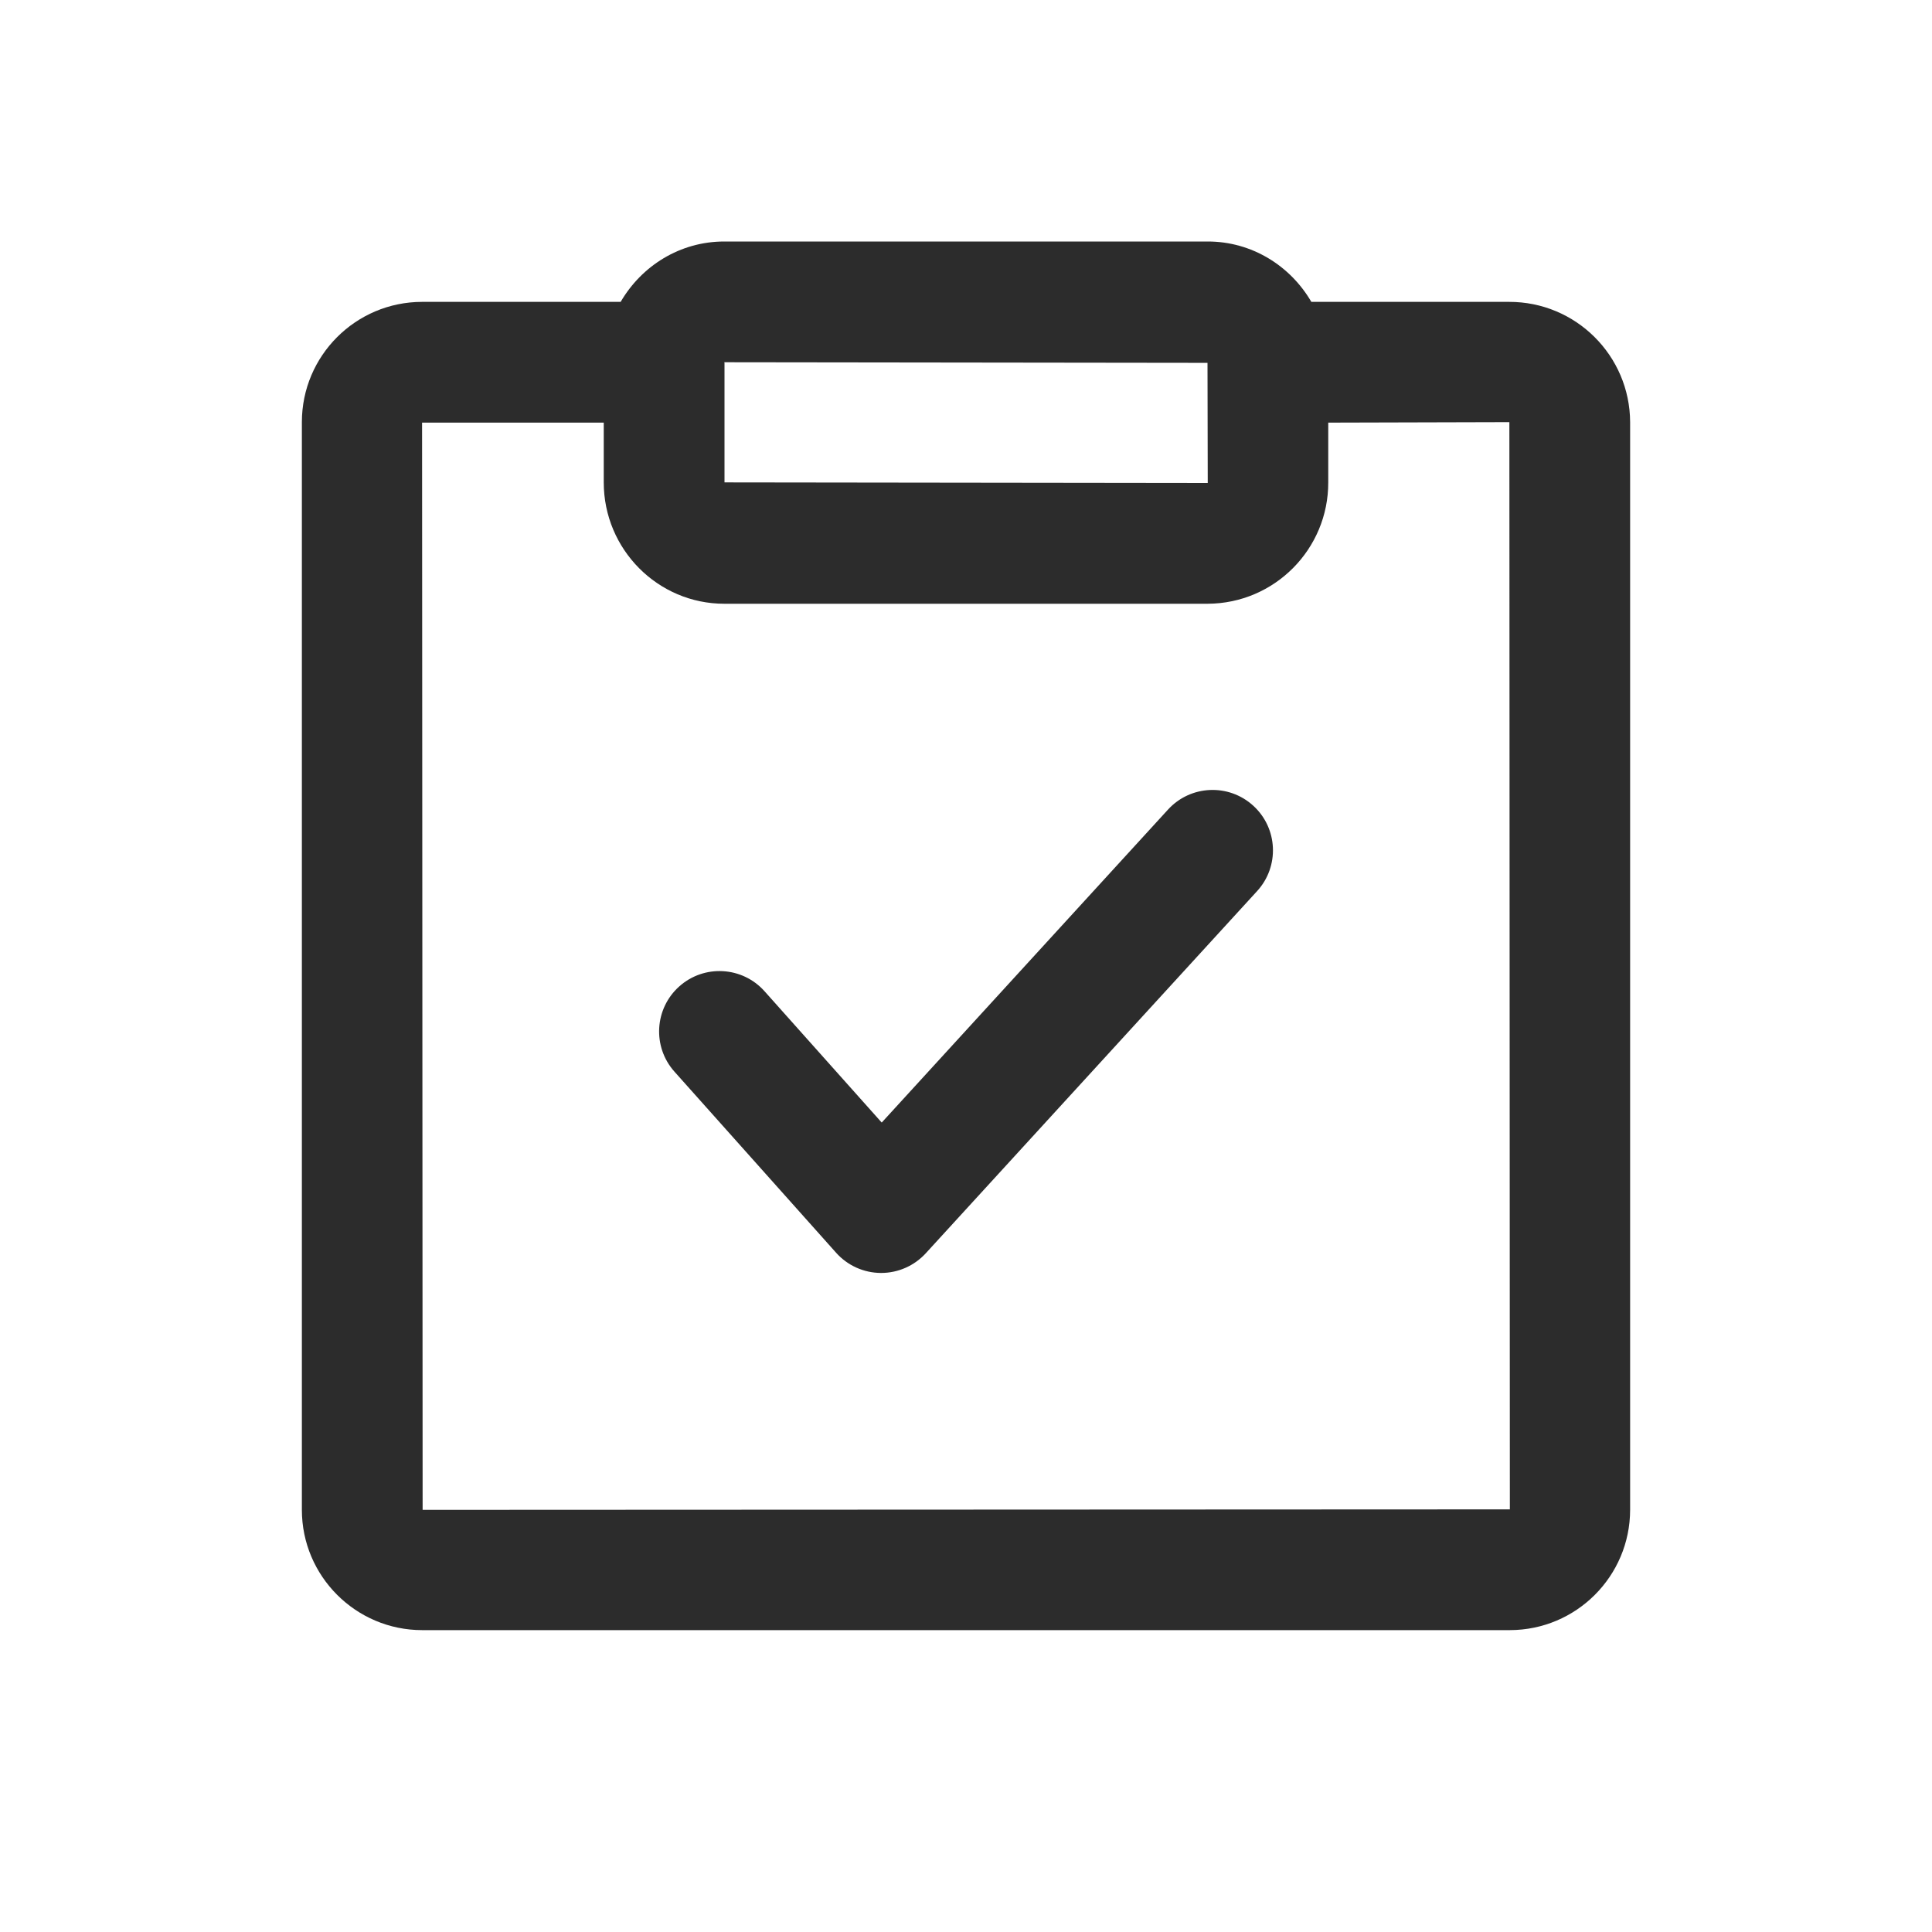
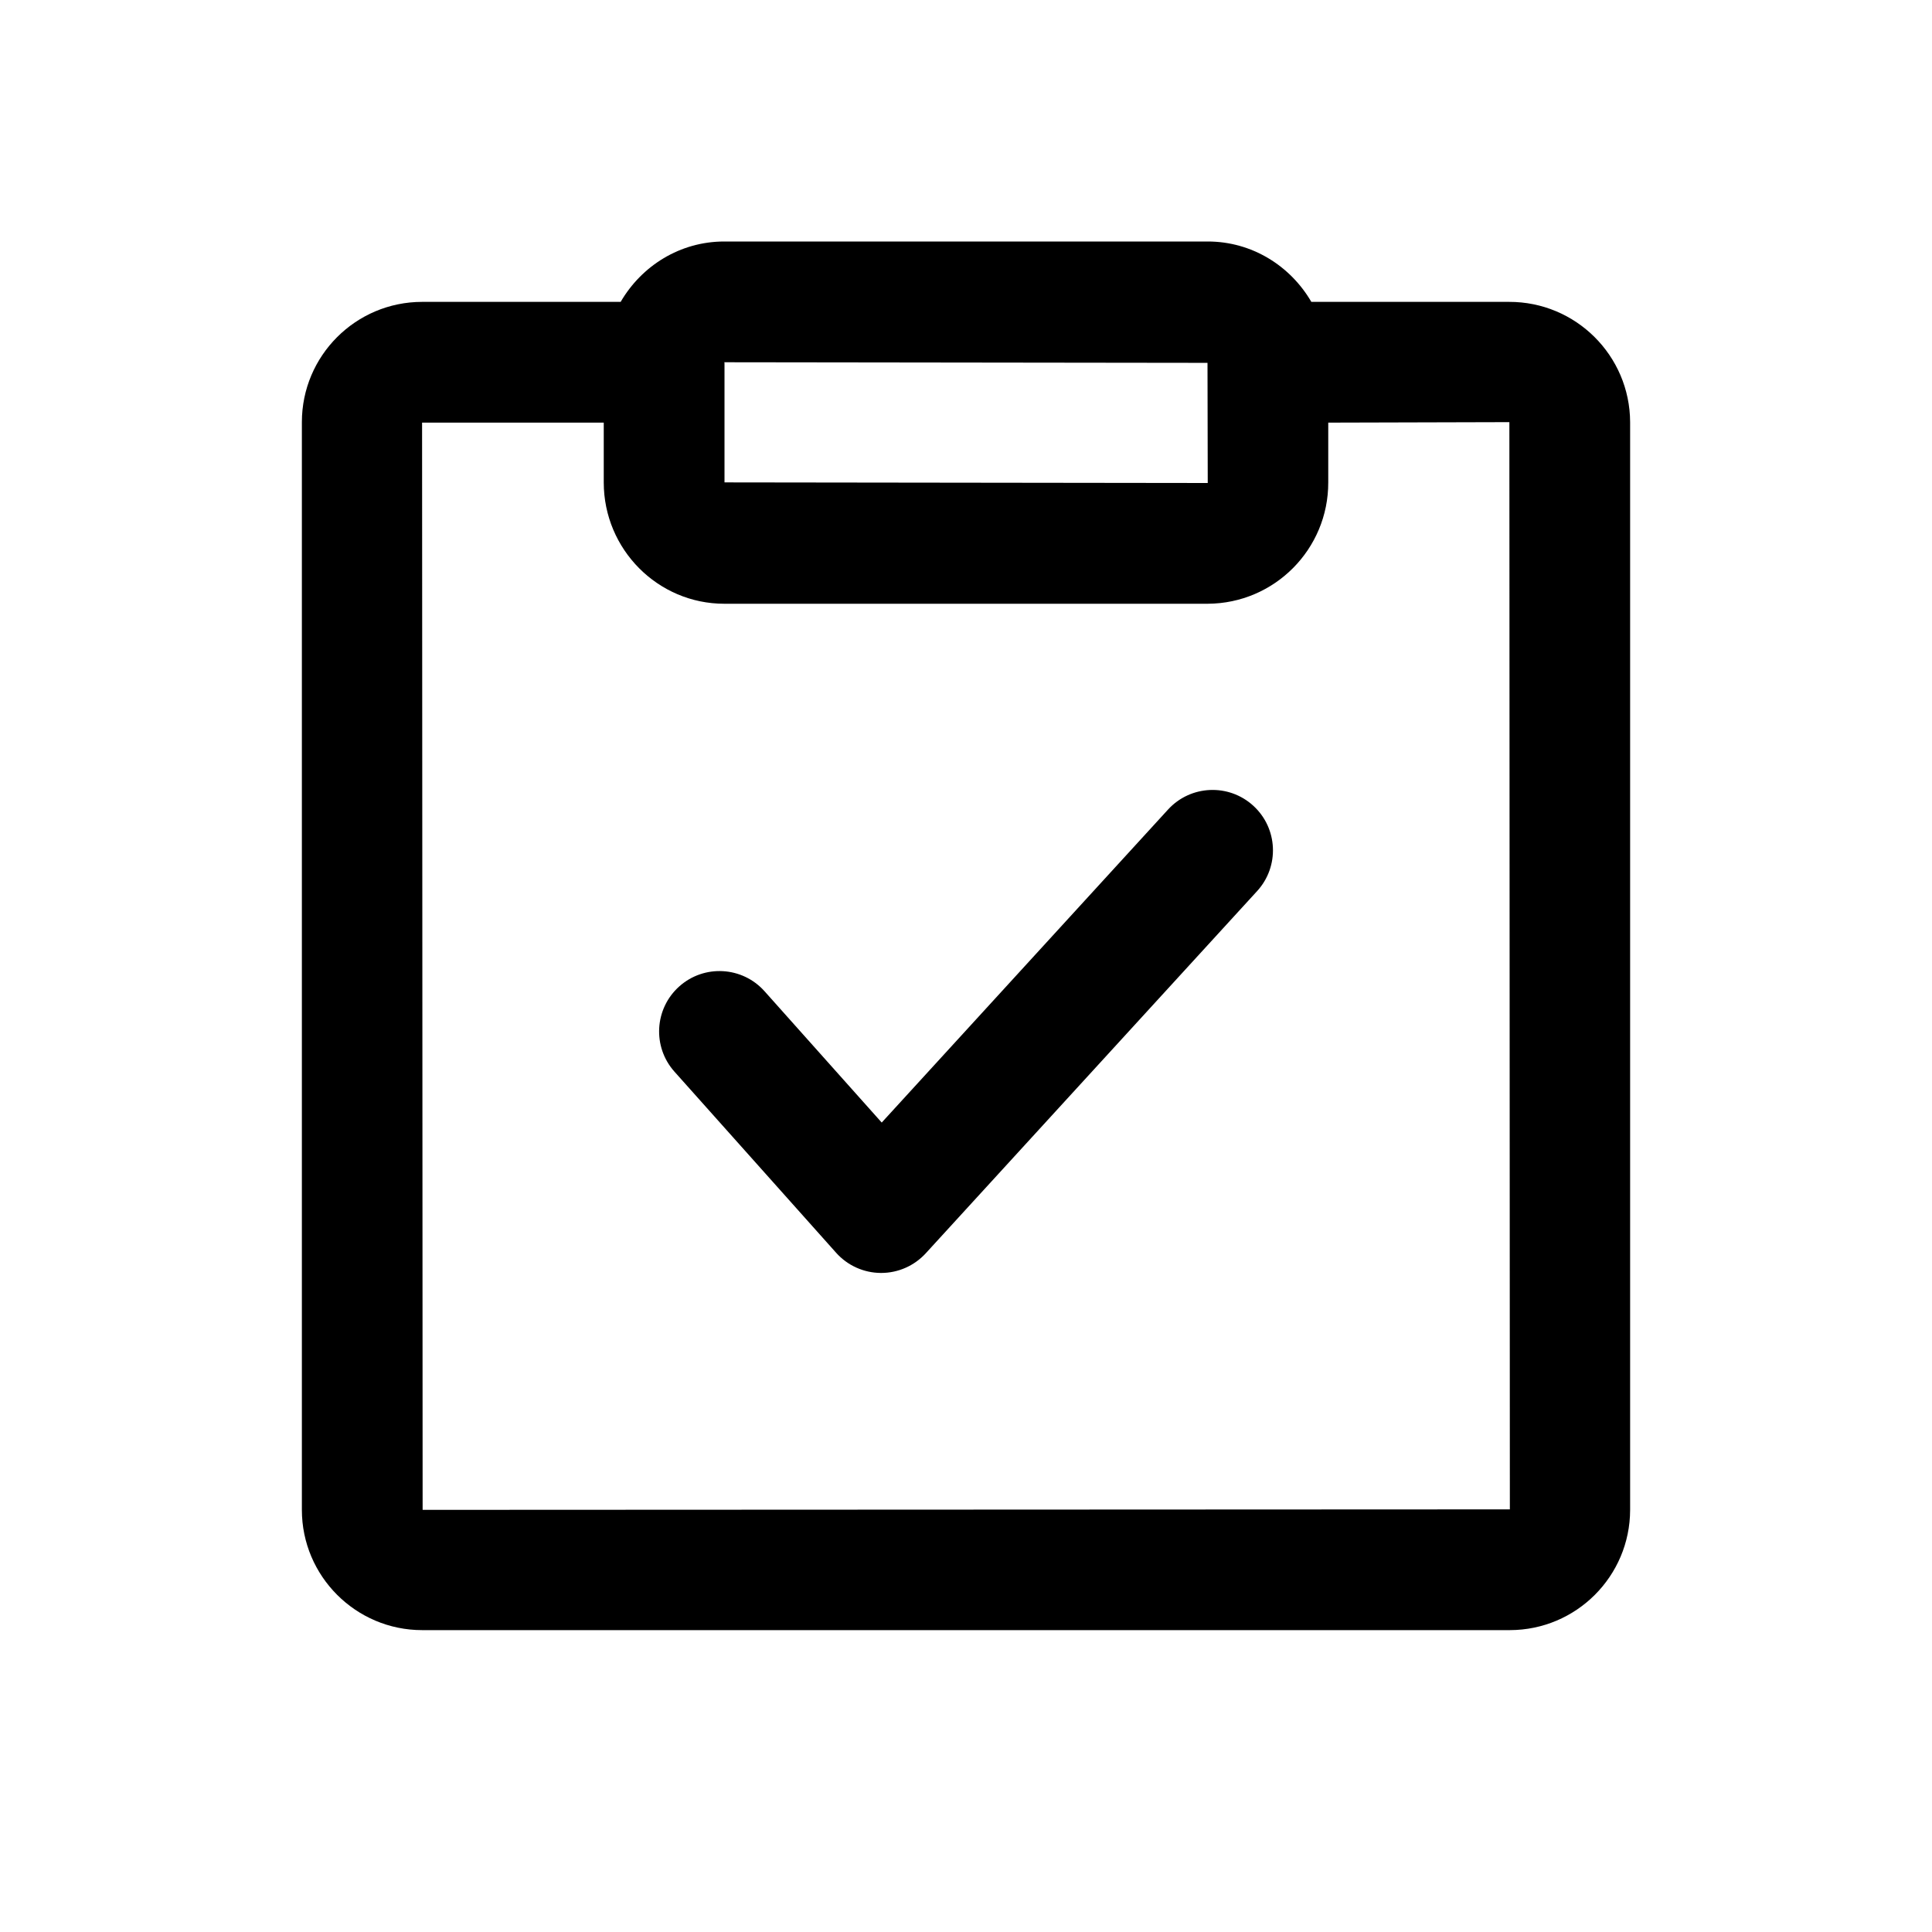
<svg xmlns="http://www.w3.org/2000/svg" t="1730360049129" class="icon" viewBox="0 0 1024 1024" version="1.1" p-id="9414" width="200" height="200">
-   <path d="M224 800.256L223.712 224H320v31.68c0 35.456 28.64 64.32 63.872 64.32h256.256A64.16 64.16 0 0 0 704 255.68V224l96-0.256L800.256 800 224 800.256zM640 192.32L640.128 256 384 255.68V192.32L383.872 192 640 192.32zM799.84 160H695.04c-11.072-19.04-31.424-32-54.912-32h-256.256c-23.488 0-43.808 12.928-54.912 32H223.712A63.776 63.776 0 0 0 160 223.744v576.512C160 835.392 188.608 864 223.744 864h576.512A63.84 63.84 0 0 0 864 800.256V223.744A64 64 0 0 0 799.84 160z" fill="#2c2c2c" p-id="9415" />
-   <path d="M619.072 429.088l-151.744 165.888-62.112-69.6a32 32 0 1 0-47.744 42.624l85.696 96a32 32 0 0 0 23.68 10.688h0.192c8.96 0 17.536-3.776 23.616-10.4l175.648-192a32 32 0 0 0-47.232-43.2" fill="#2c2c2c" p-id="9416" />
+   <path d="M224 800.256L223.712 224H320v31.68c0 35.456 28.64 64.32 63.872 64.32h256.256A64.16 64.16 0 0 0 704 255.68V224l96-0.256L800.256 800 224 800.256zM640 192.32L640.128 256 384 255.68V192.32L383.872 192 640 192.32zM799.84 160H695.04c-11.072-19.04-31.424-32-54.912-32h-256.256c-23.488 0-43.808 12.928-54.912 32H223.712A63.776 63.776 0 0 0 160 223.744v576.512C160 835.392 188.608 864 223.744 864h576.512A63.84 63.84 0 0 0 864 800.256V223.744A64 64 0 0 0 799.84 160z" fill="currentColor" p-id="9415" />
+   <path d="M619.072 429.088l-151.744 165.888-62.112-69.6a32 32 0 1 0-47.744 42.624l85.696 96a32 32 0 0 0 23.68 10.688h0.192c8.96 0 17.536-3.776 23.616-10.4l175.648-192a32 32 0 0 0-47.232-43.2" fill="currentColor" p-id="9416" />
</svg>
